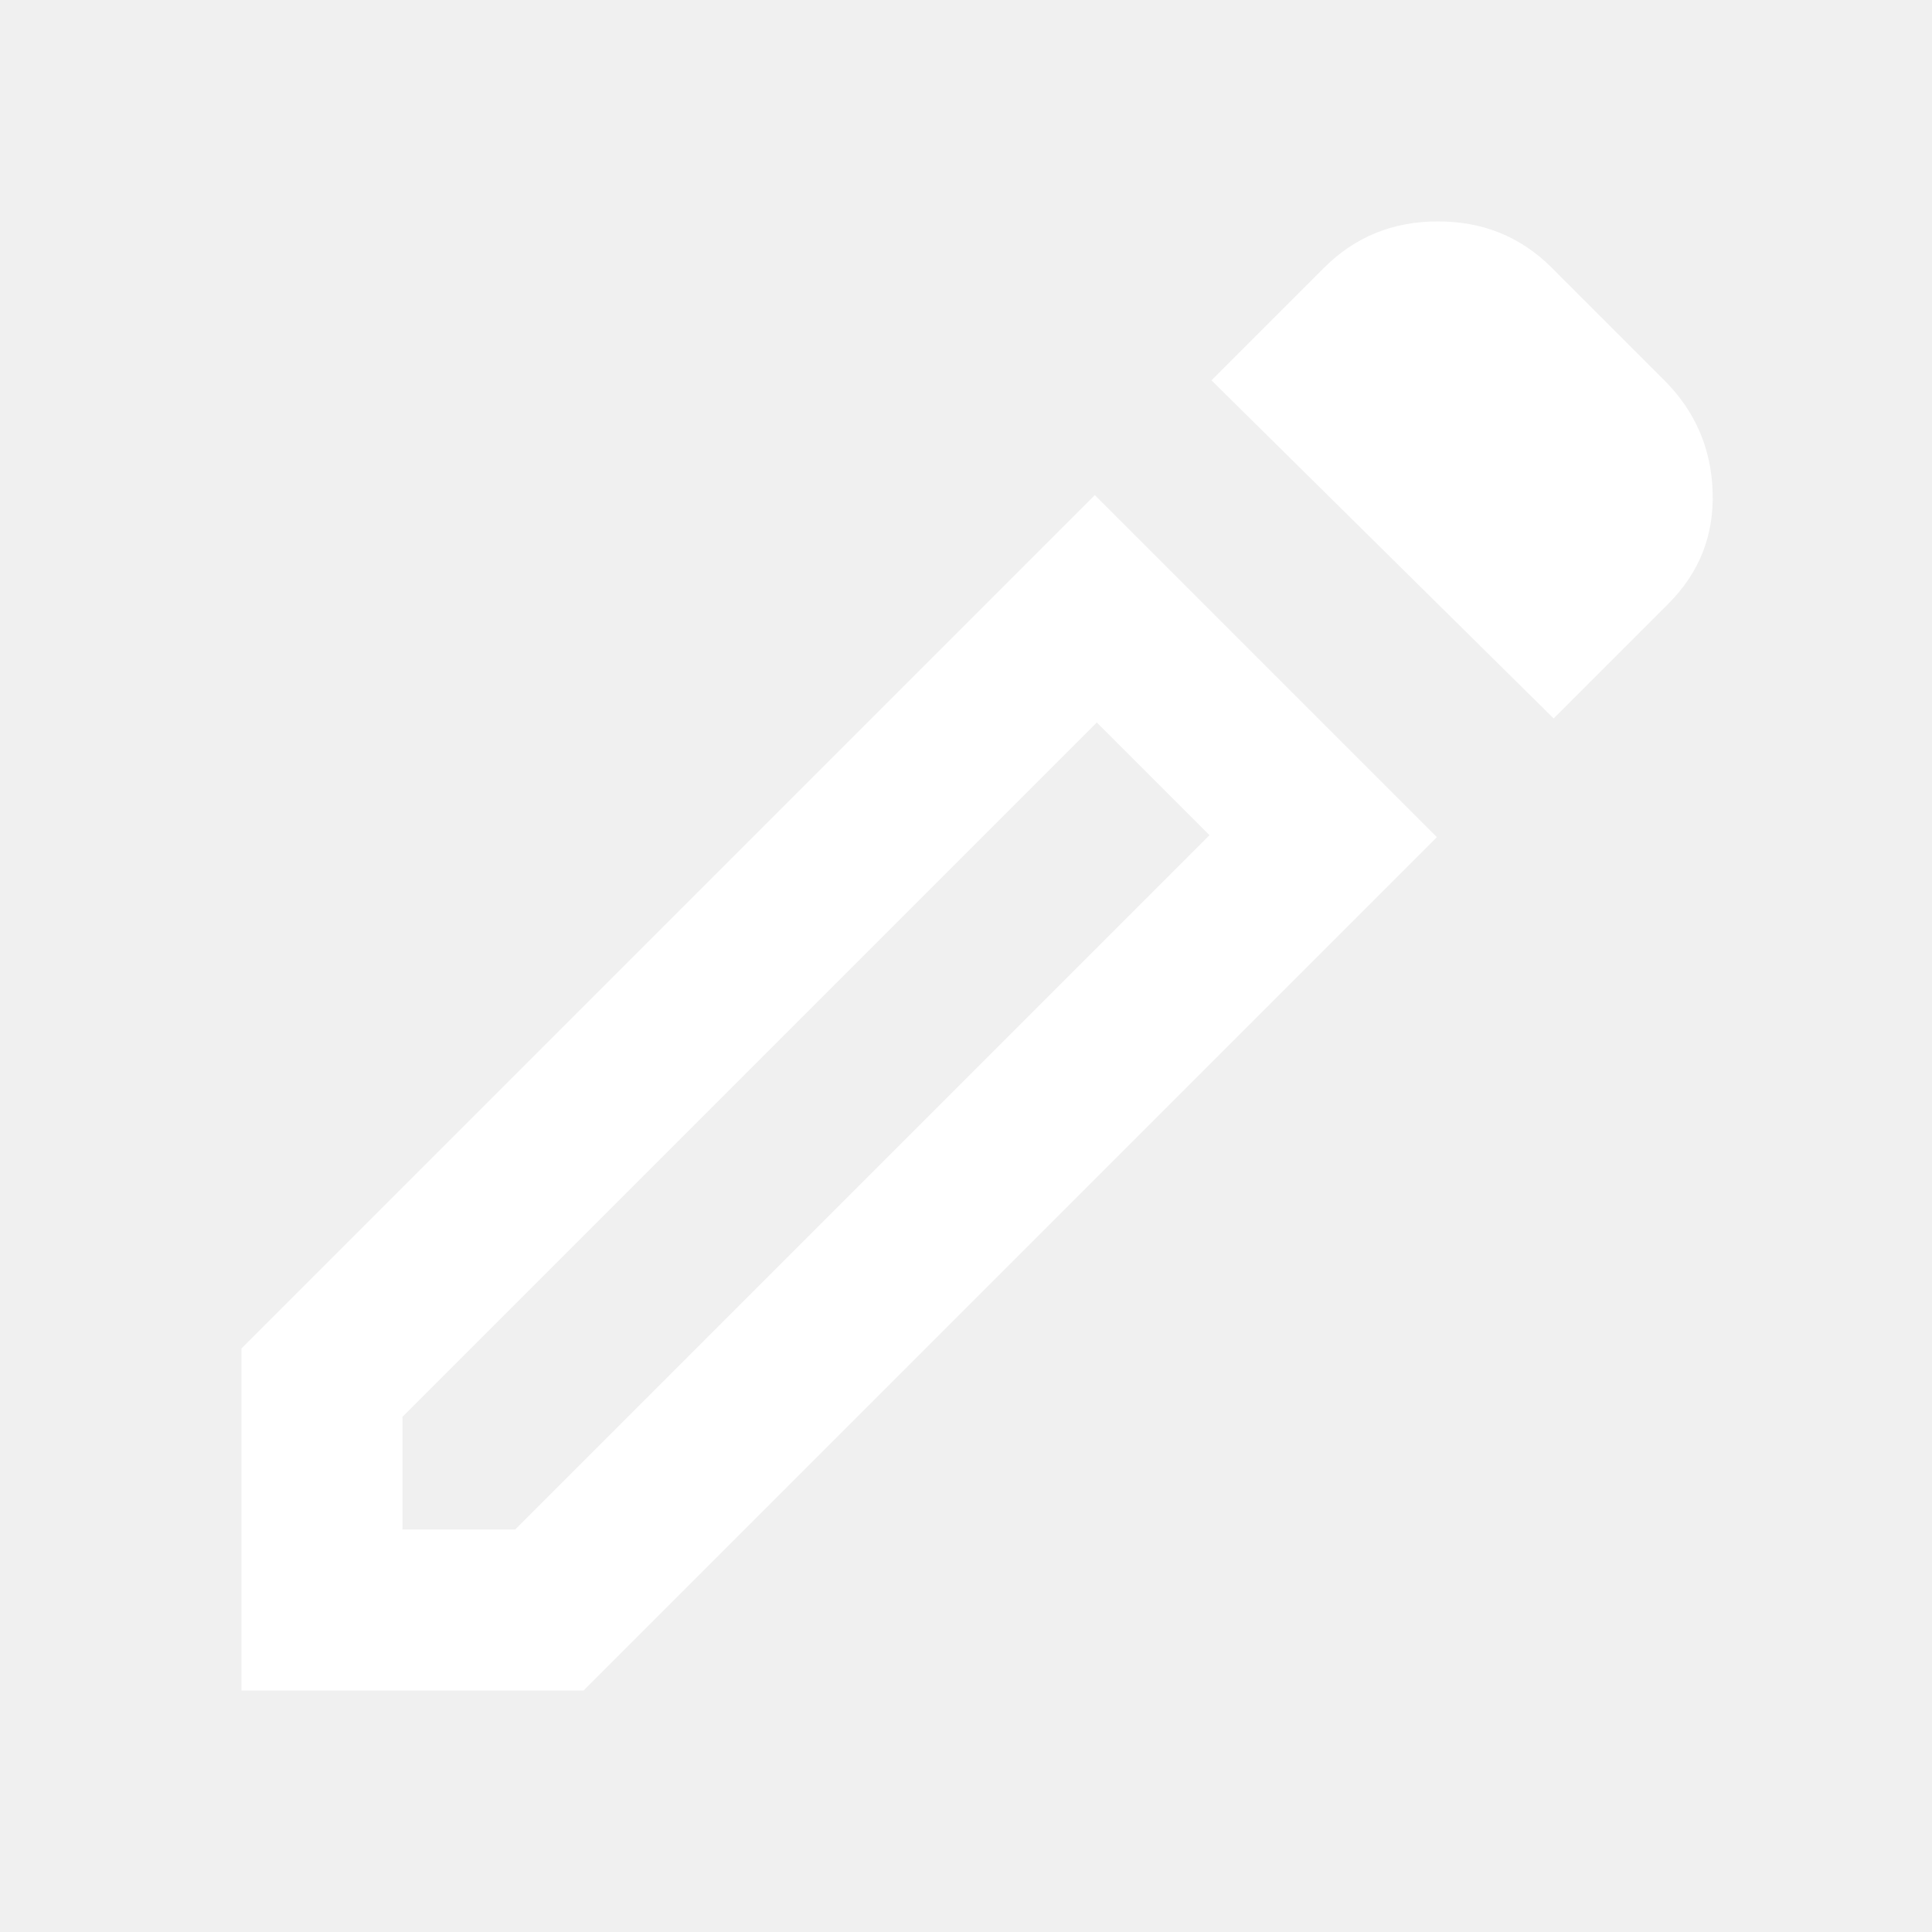
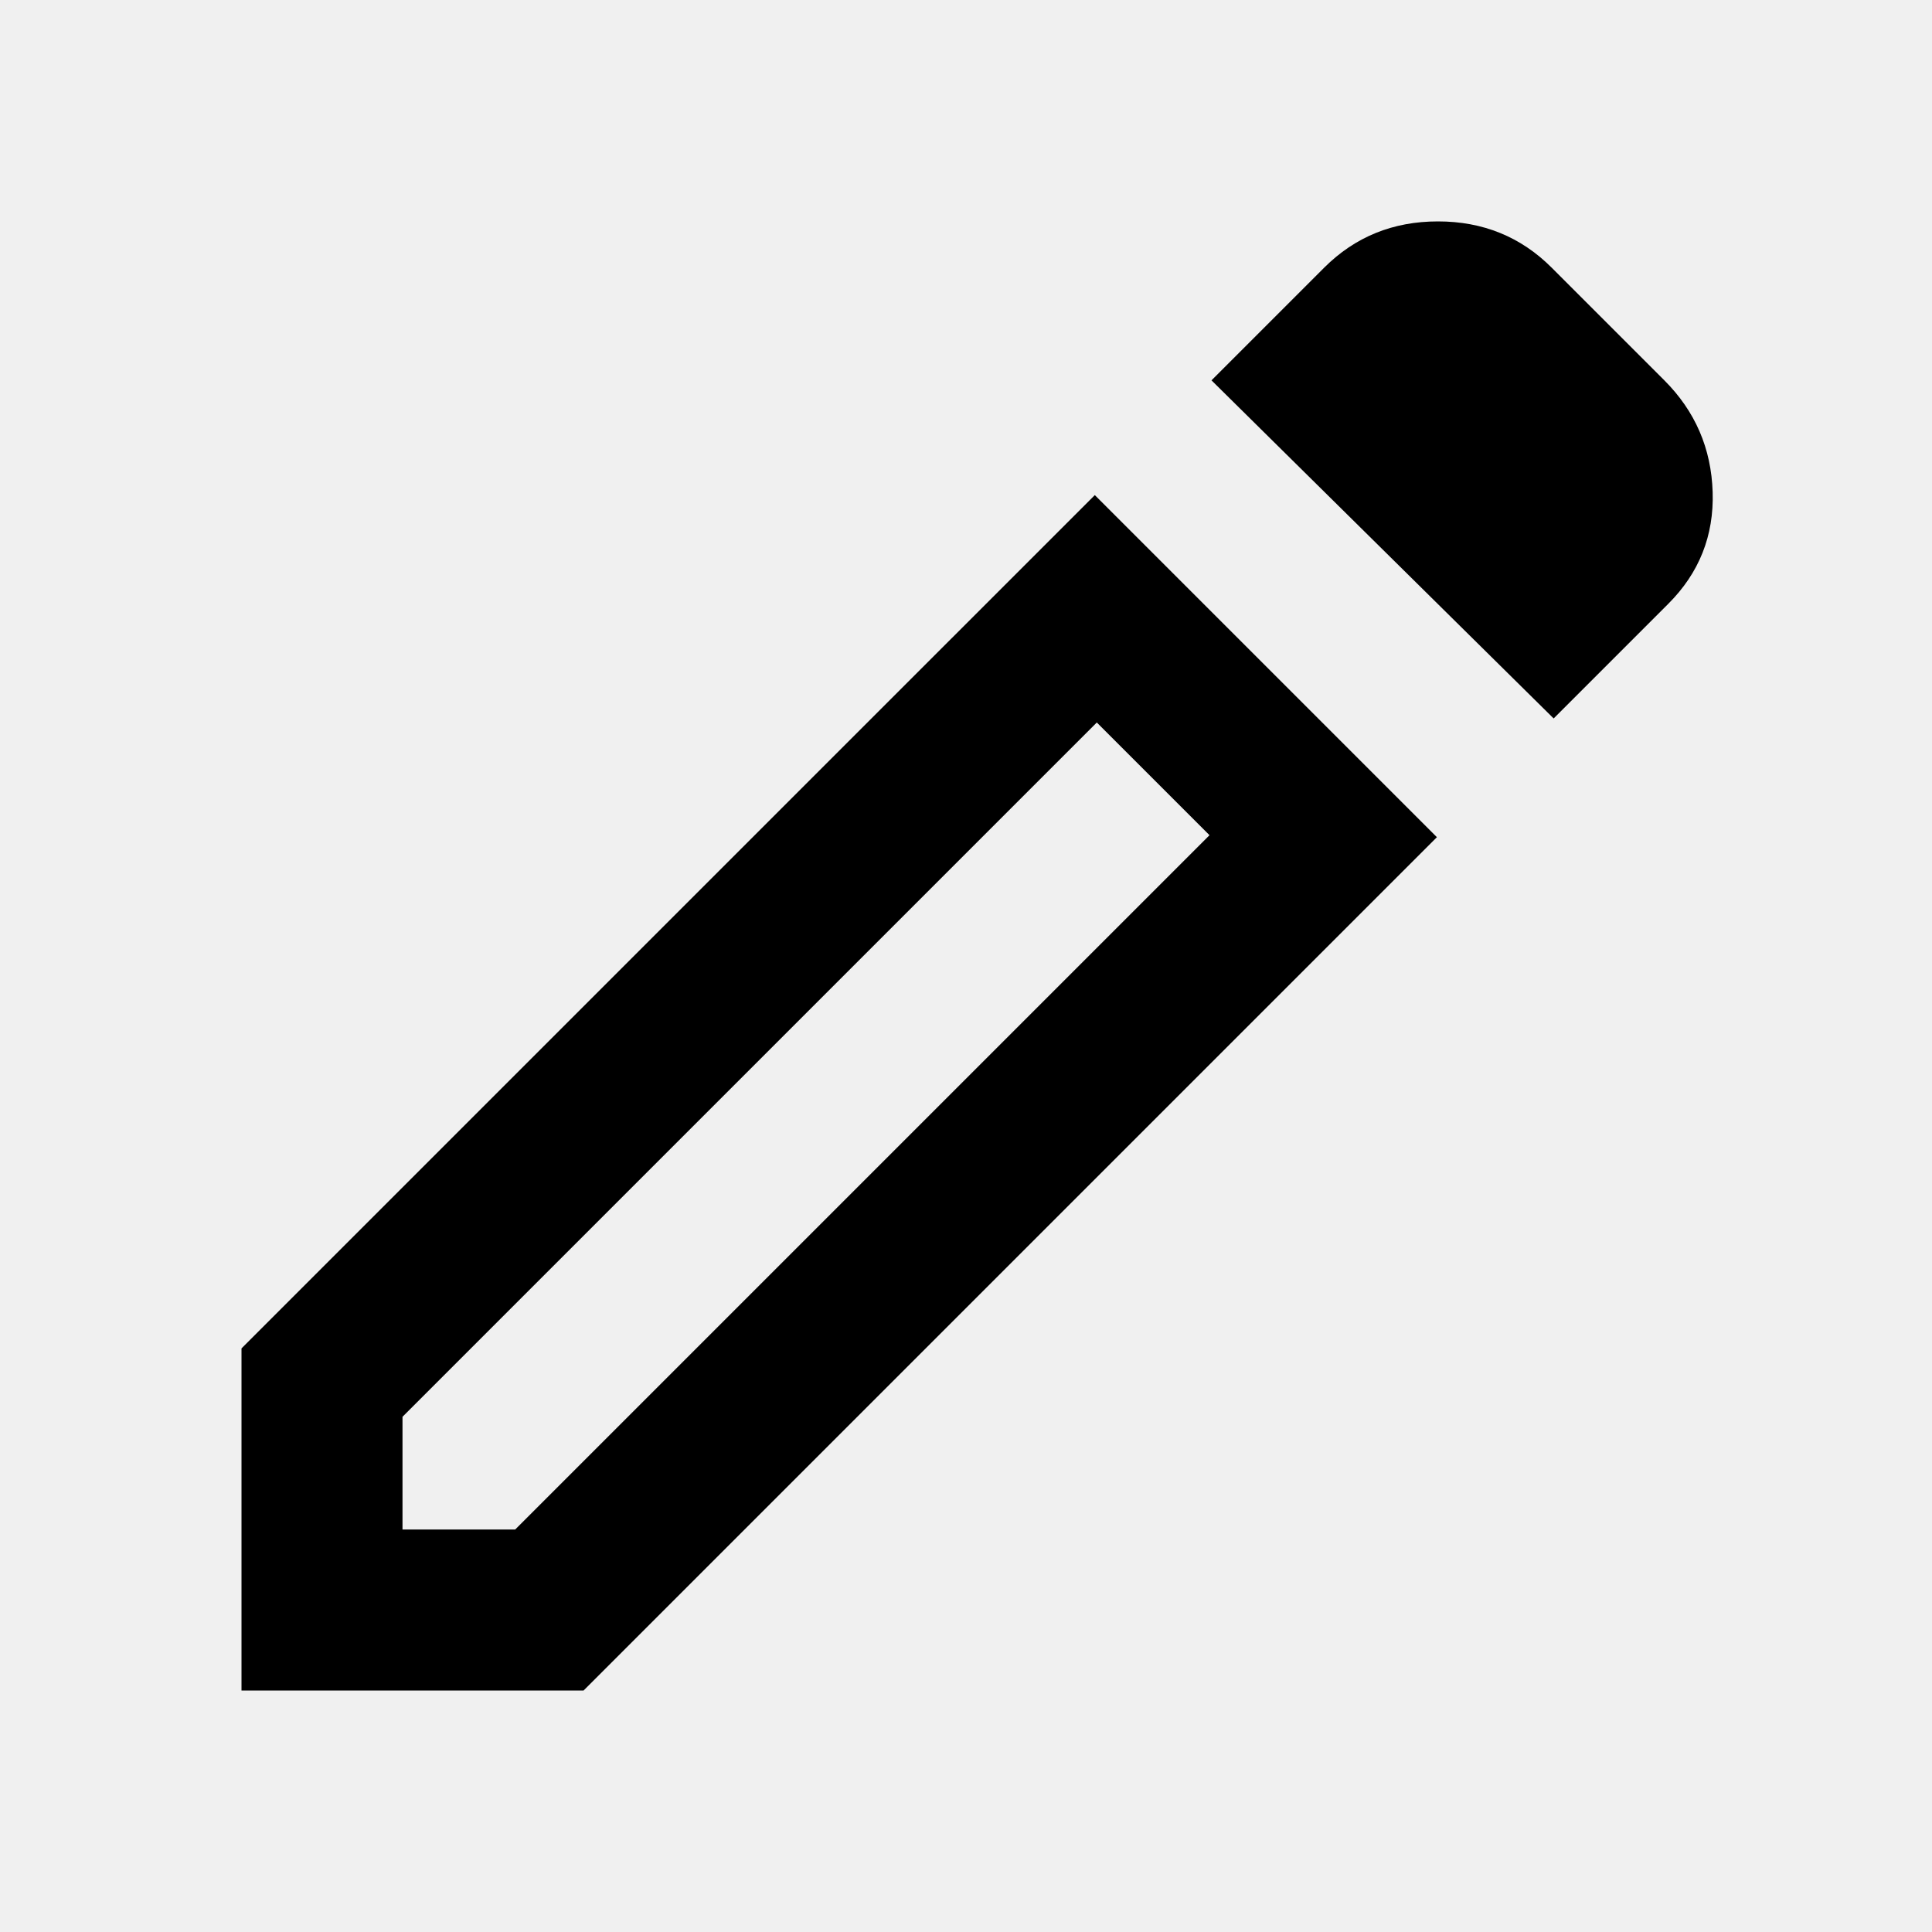
- <svg xmlns="http://www.w3.org/2000/svg" width="30" height="30" viewBox="0 0 30 30" fill="none">
+ <svg xmlns="http://www.w3.org/2000/svg" width="20" height="20" viewBox="0 0 30 30" fill="none">
  <mask id="mask0_149_1836" style="mask-type:alpha" maskUnits="userSpaceOnUse" x="0" y="0" width="30" height="30">
    <rect width="30" height="30" fill="#D9D9D9" />
  </mask>
  <g mask="url(#mask0_149_1836)">
-     <path d="M6.25 23.75H8L18.781 12.969L17.031 11.219L6.25 22V23.75ZM24.125 11.156L18.812 5.906L20.562 4.156C21.042 3.677 21.63 3.438 22.329 3.438C23.026 3.438 23.615 3.677 24.094 4.156L25.844 5.906C26.323 6.385 26.573 6.964 26.594 7.641C26.615 8.318 26.385 8.896 25.906 9.375L24.125 11.156ZM22.312 13L9.062 26.25H3.75V20.938L17 7.688L22.312 13Z" fill="white" />
+     <path d="M6.25 23.75H8L18.781 12.969L17.031 11.219L6.25 22V23.75ZM24.125 11.156L18.812 5.906L20.562 4.156C21.042 3.677 21.63 3.438 22.329 3.438C23.026 3.438 23.615 3.677 24.094 4.156L25.844 5.906C26.323 6.385 26.573 6.964 26.594 7.641C26.615 8.318 26.385 8.896 25.906 9.375L24.125 11.156ZM22.312 13L9.062 26.25H3.75V20.938L17 7.688L22.312 13Z" fill="black" />
  </g>
</svg>
